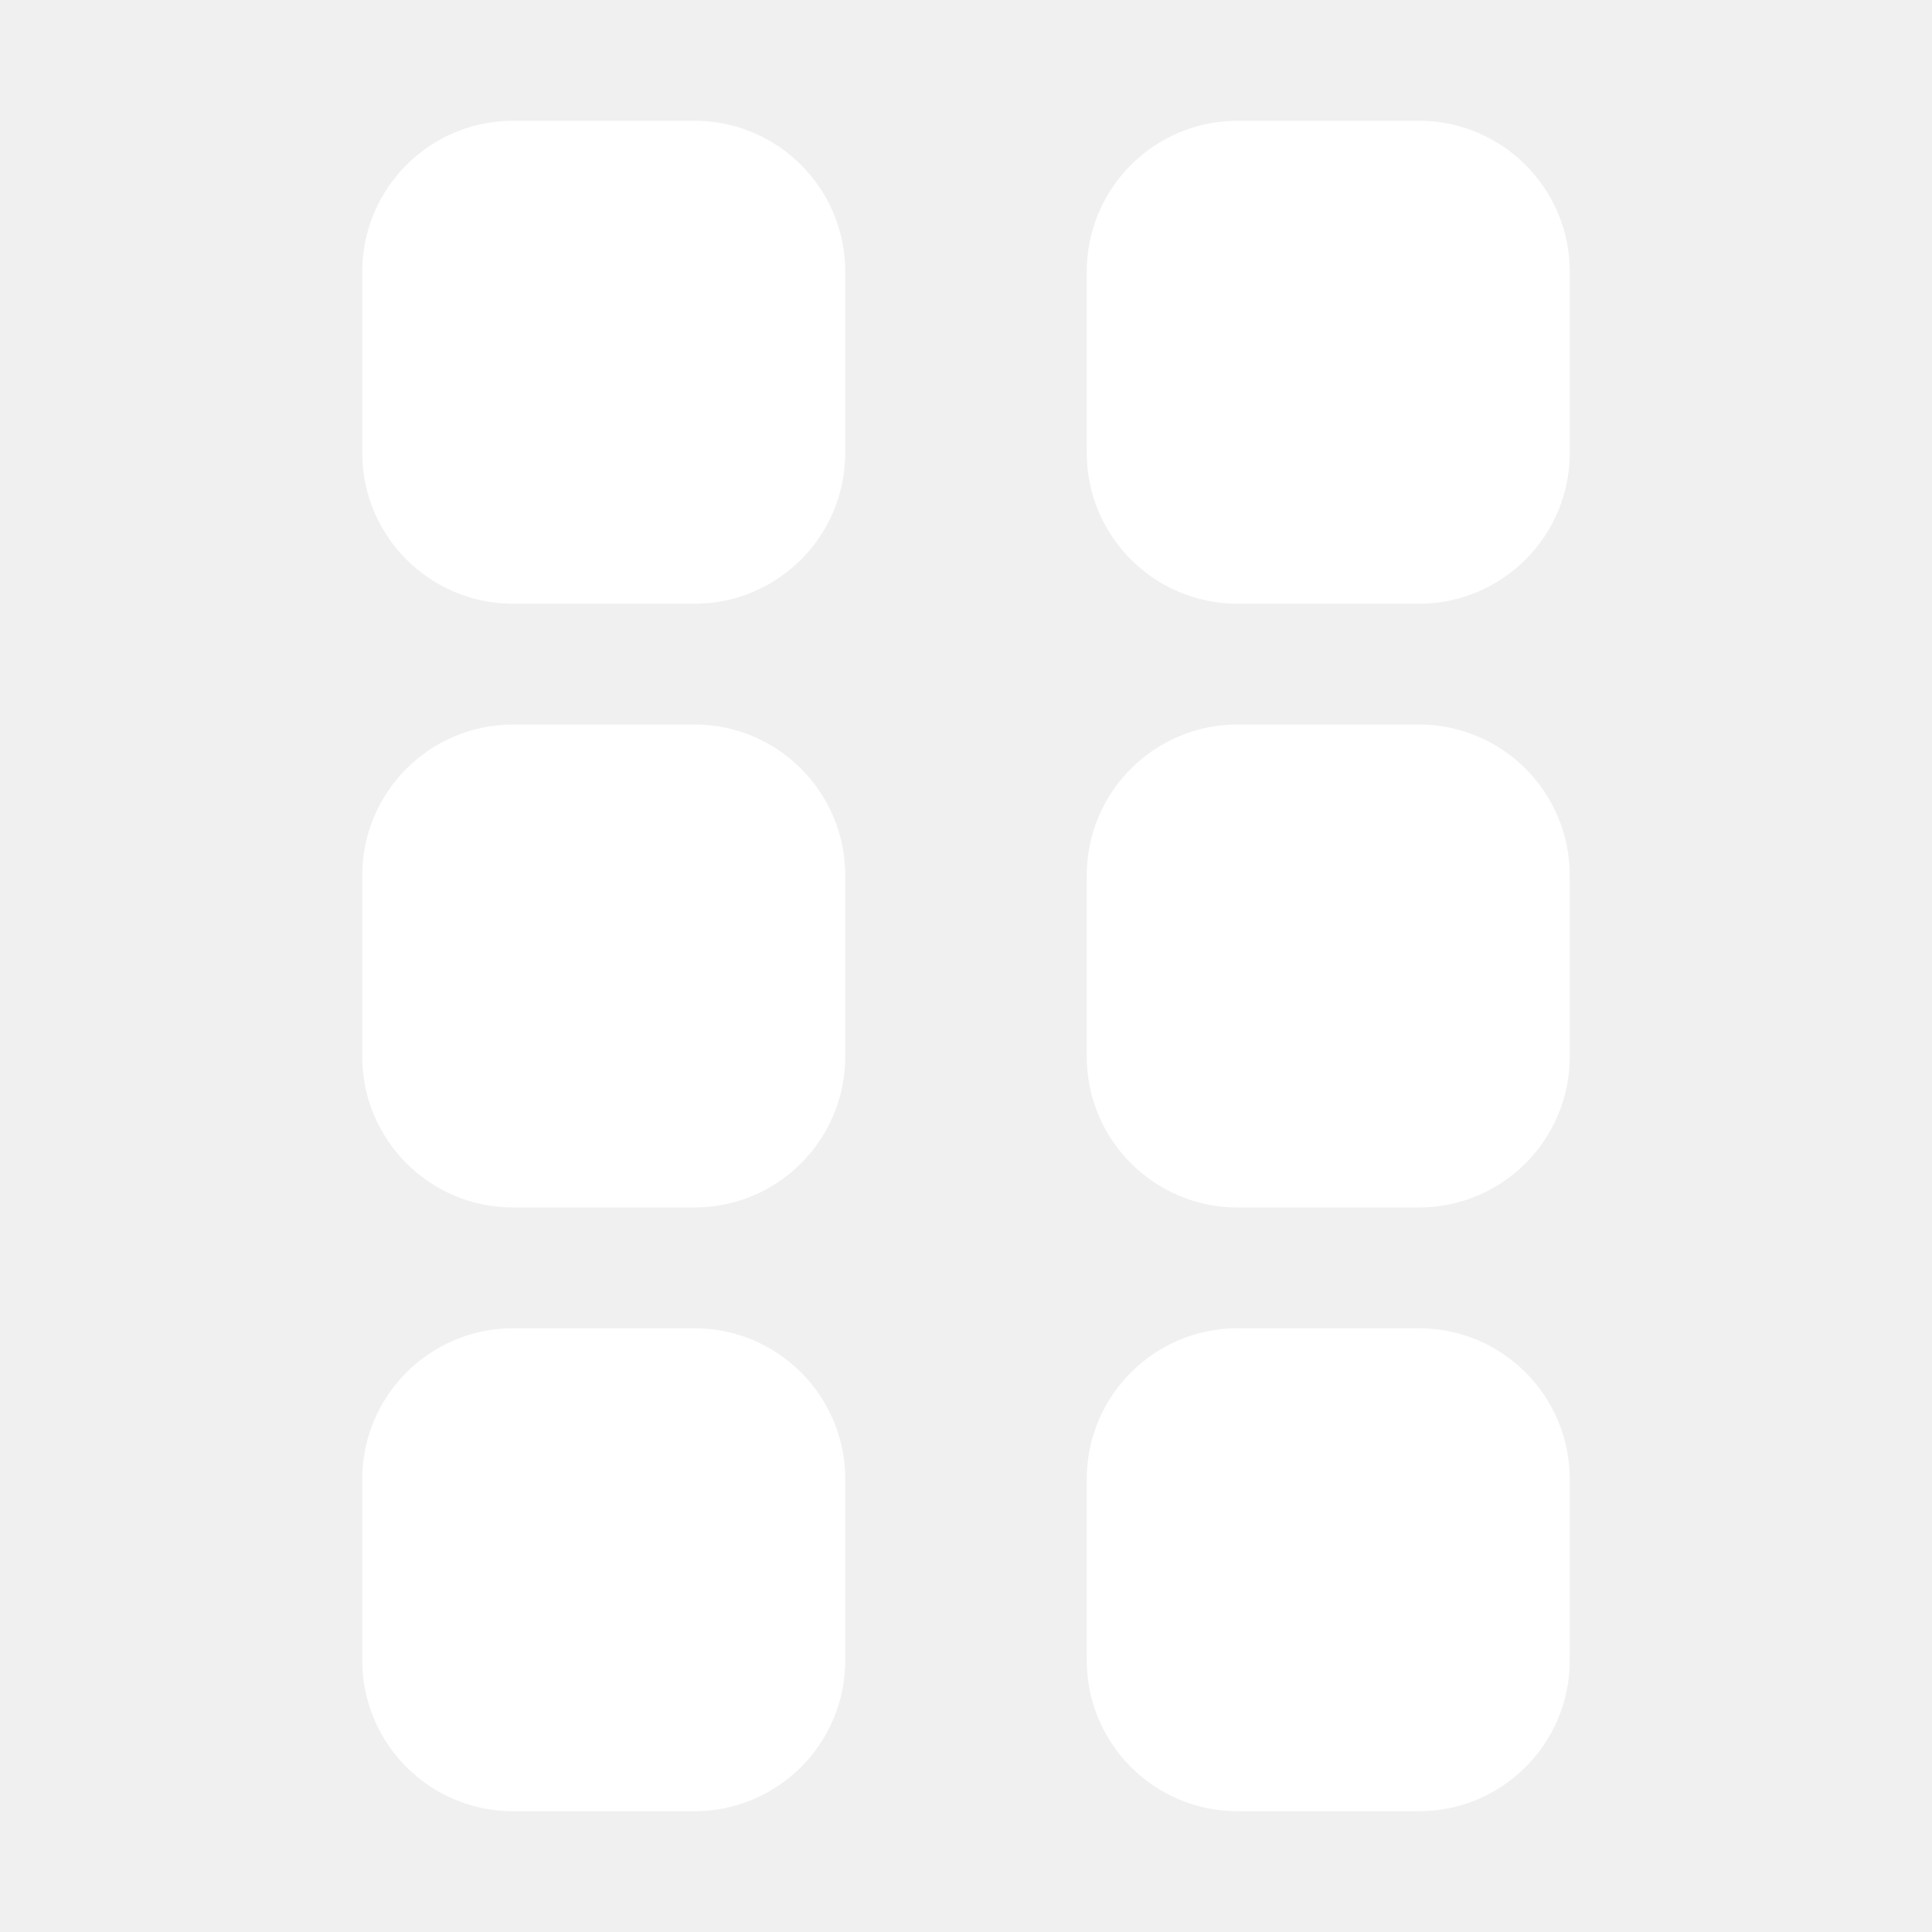
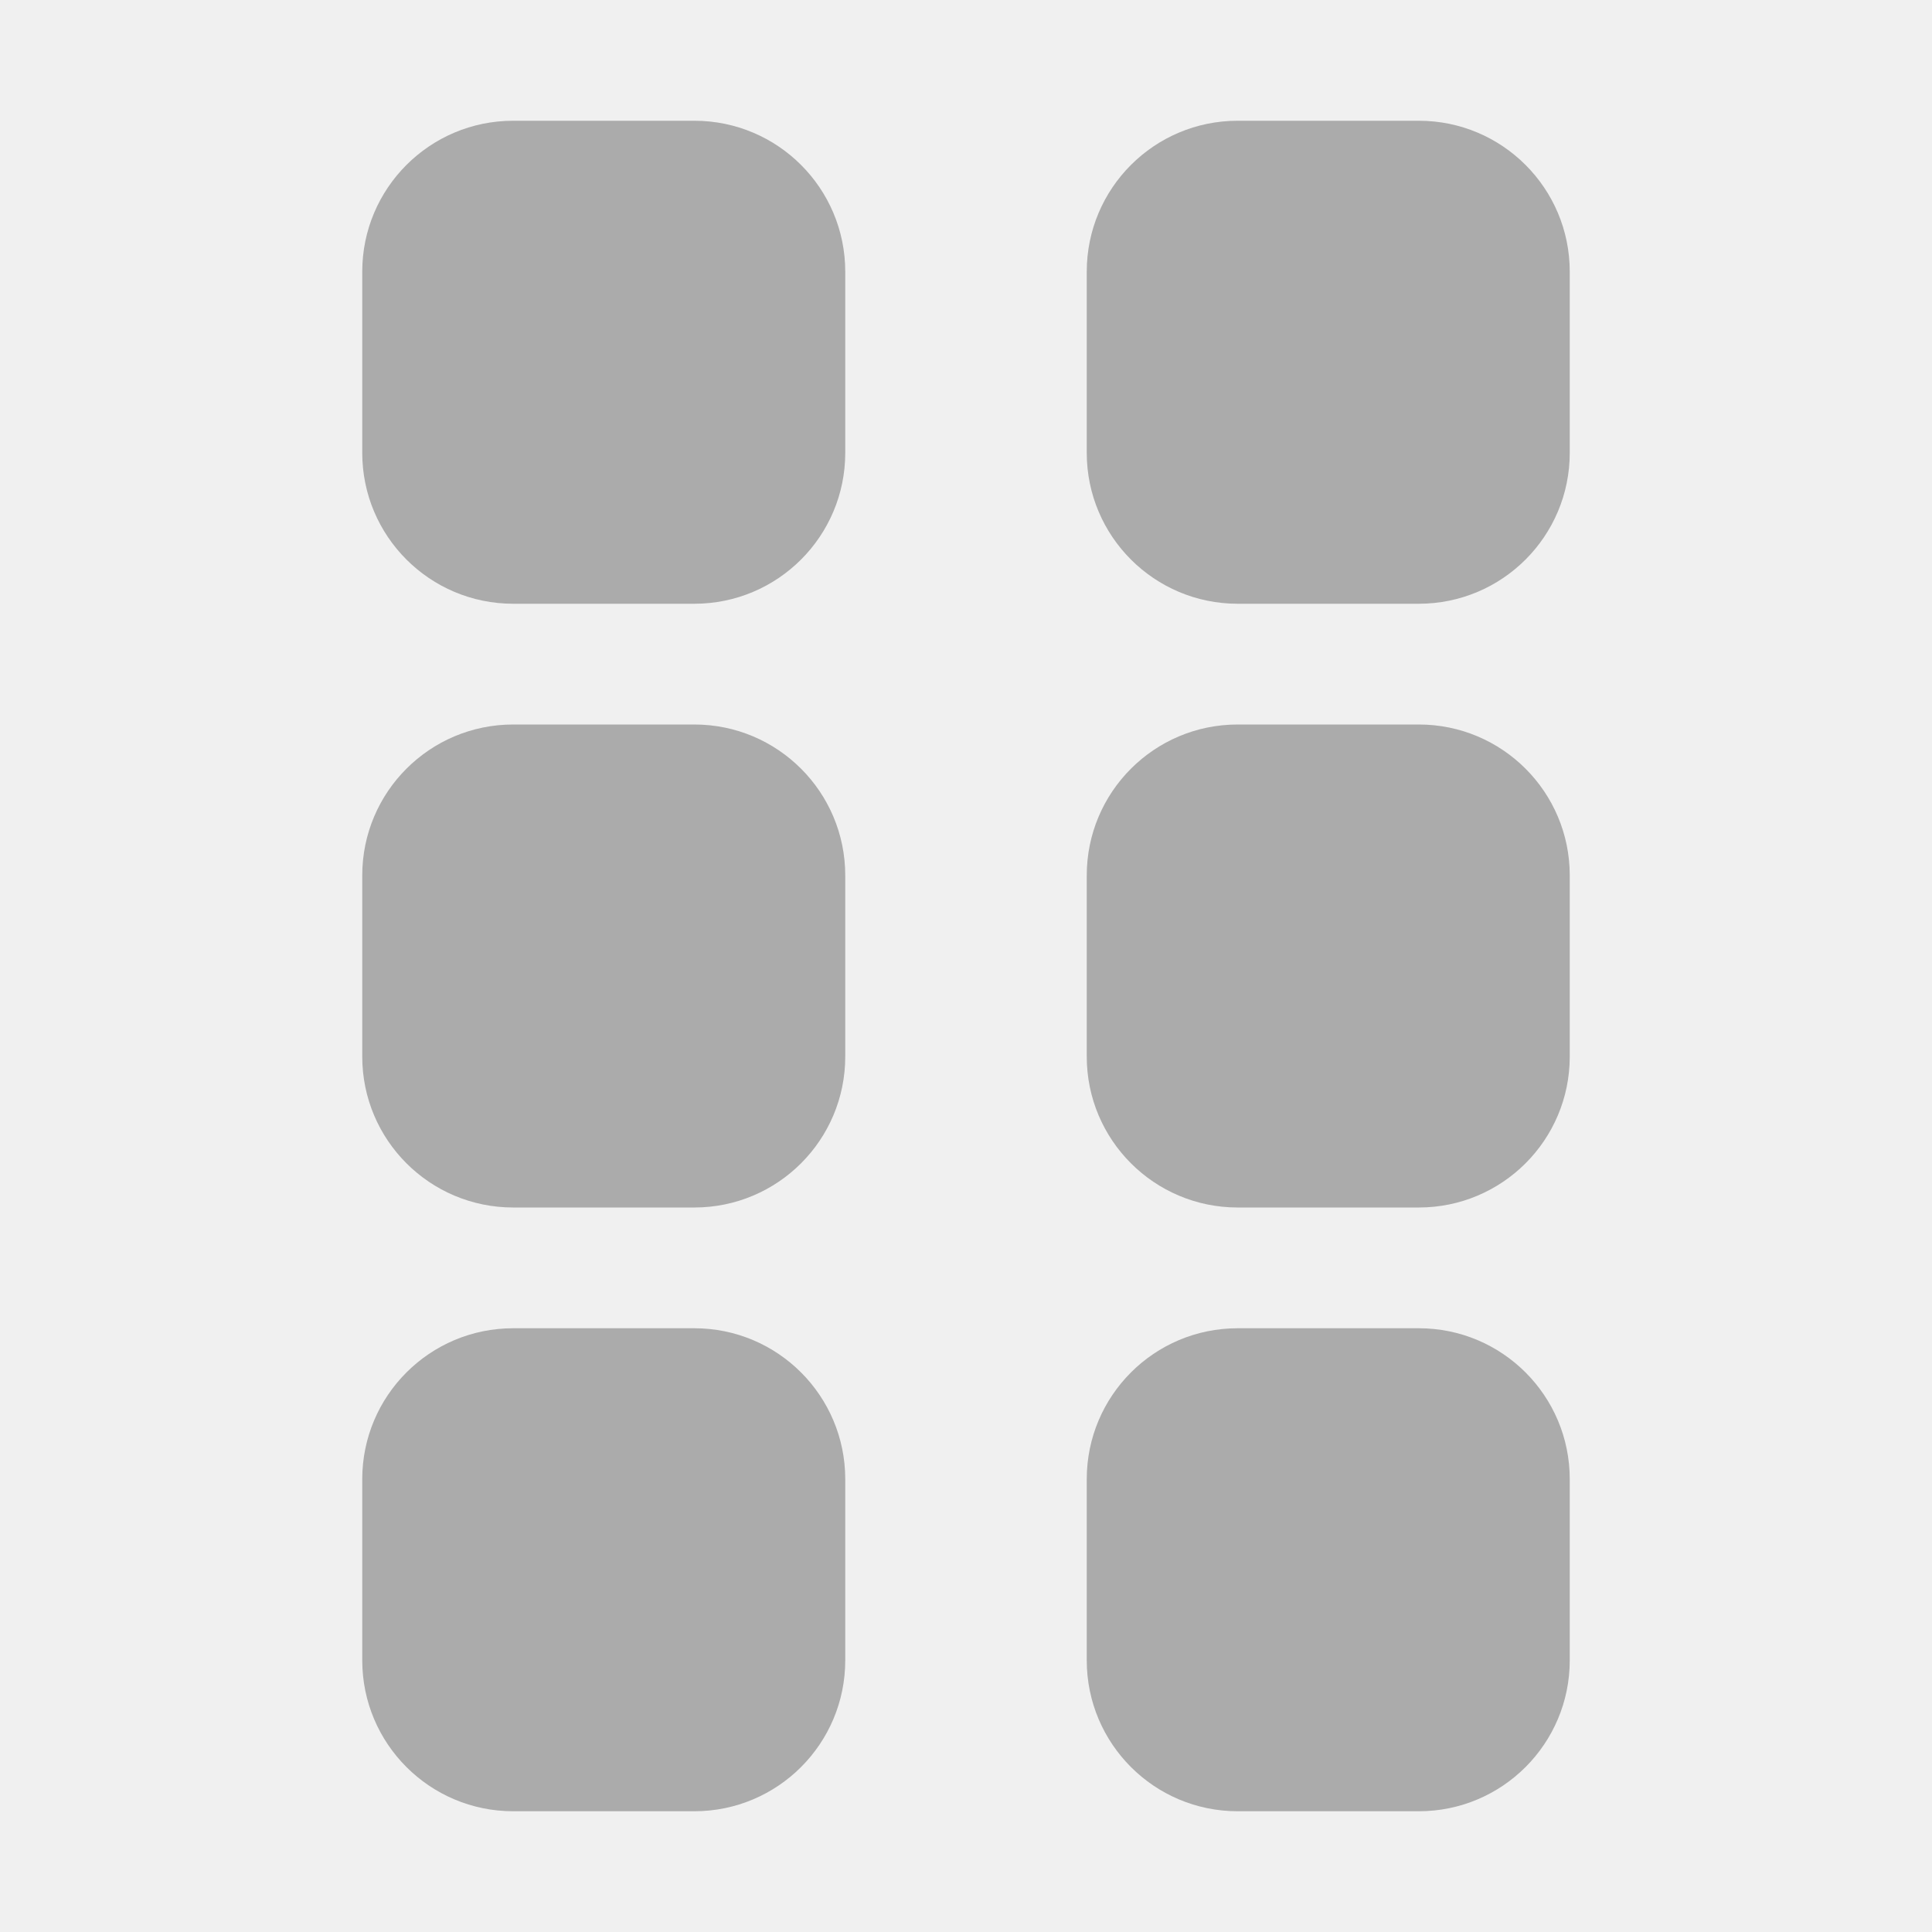
- <svg xmlns="http://www.w3.org/2000/svg" viewBox="0 0 320 512" height="24" width="24" fill="white">
+ <svg xmlns="http://www.w3.org/2000/svg" viewBox="0 0 320 512" height="24" width="24" fill="#ababab">
  <path d="M40 352l48 0c22.1 0 40 17.9 40 40l0 48c0 22.1-17.9 40-40 40l-48 0c-22.1 0-40-17.9-40-40l0-48c0-22.1 17.9-40 40-40zm192 0l48 0c22.1 0 40 17.9 40 40l0 48c0 22.1-17.9 40-40 40l-48 0c-22.1 0-40-17.9-40-40l0-48c0-22.1 17.9-40 40-40zM40 320c-22.1 0-40-17.9-40-40l0-48c0-22.1 17.9-40 40-40l48 0c22.1 0 40 17.9 40 40l0 48c0 22.1-17.9 40-40 40l-48 0zM232 192l48 0c22.1 0 40 17.9 40 40l0 48c0 22.1-17.9 40-40 40l-48 0c-22.1 0-40-17.9-40-40l0-48c0-22.1 17.9-40 40-40zM40 160c-22.1 0-40-17.9-40-40L0 72C0 49.9 17.9 32 40 32l48 0c22.1 0 40 17.9 40 40l0 48c0 22.1-17.9 40-40 40l-48 0zM232 32l48 0c22.1 0 40 17.9 40 40l0 48c0 22.1-17.9 40-40 40l-48 0c-22.1 0-40-17.9-40-40l0-48c0-22.1 17.9-40 40-40z" />
</svg>
